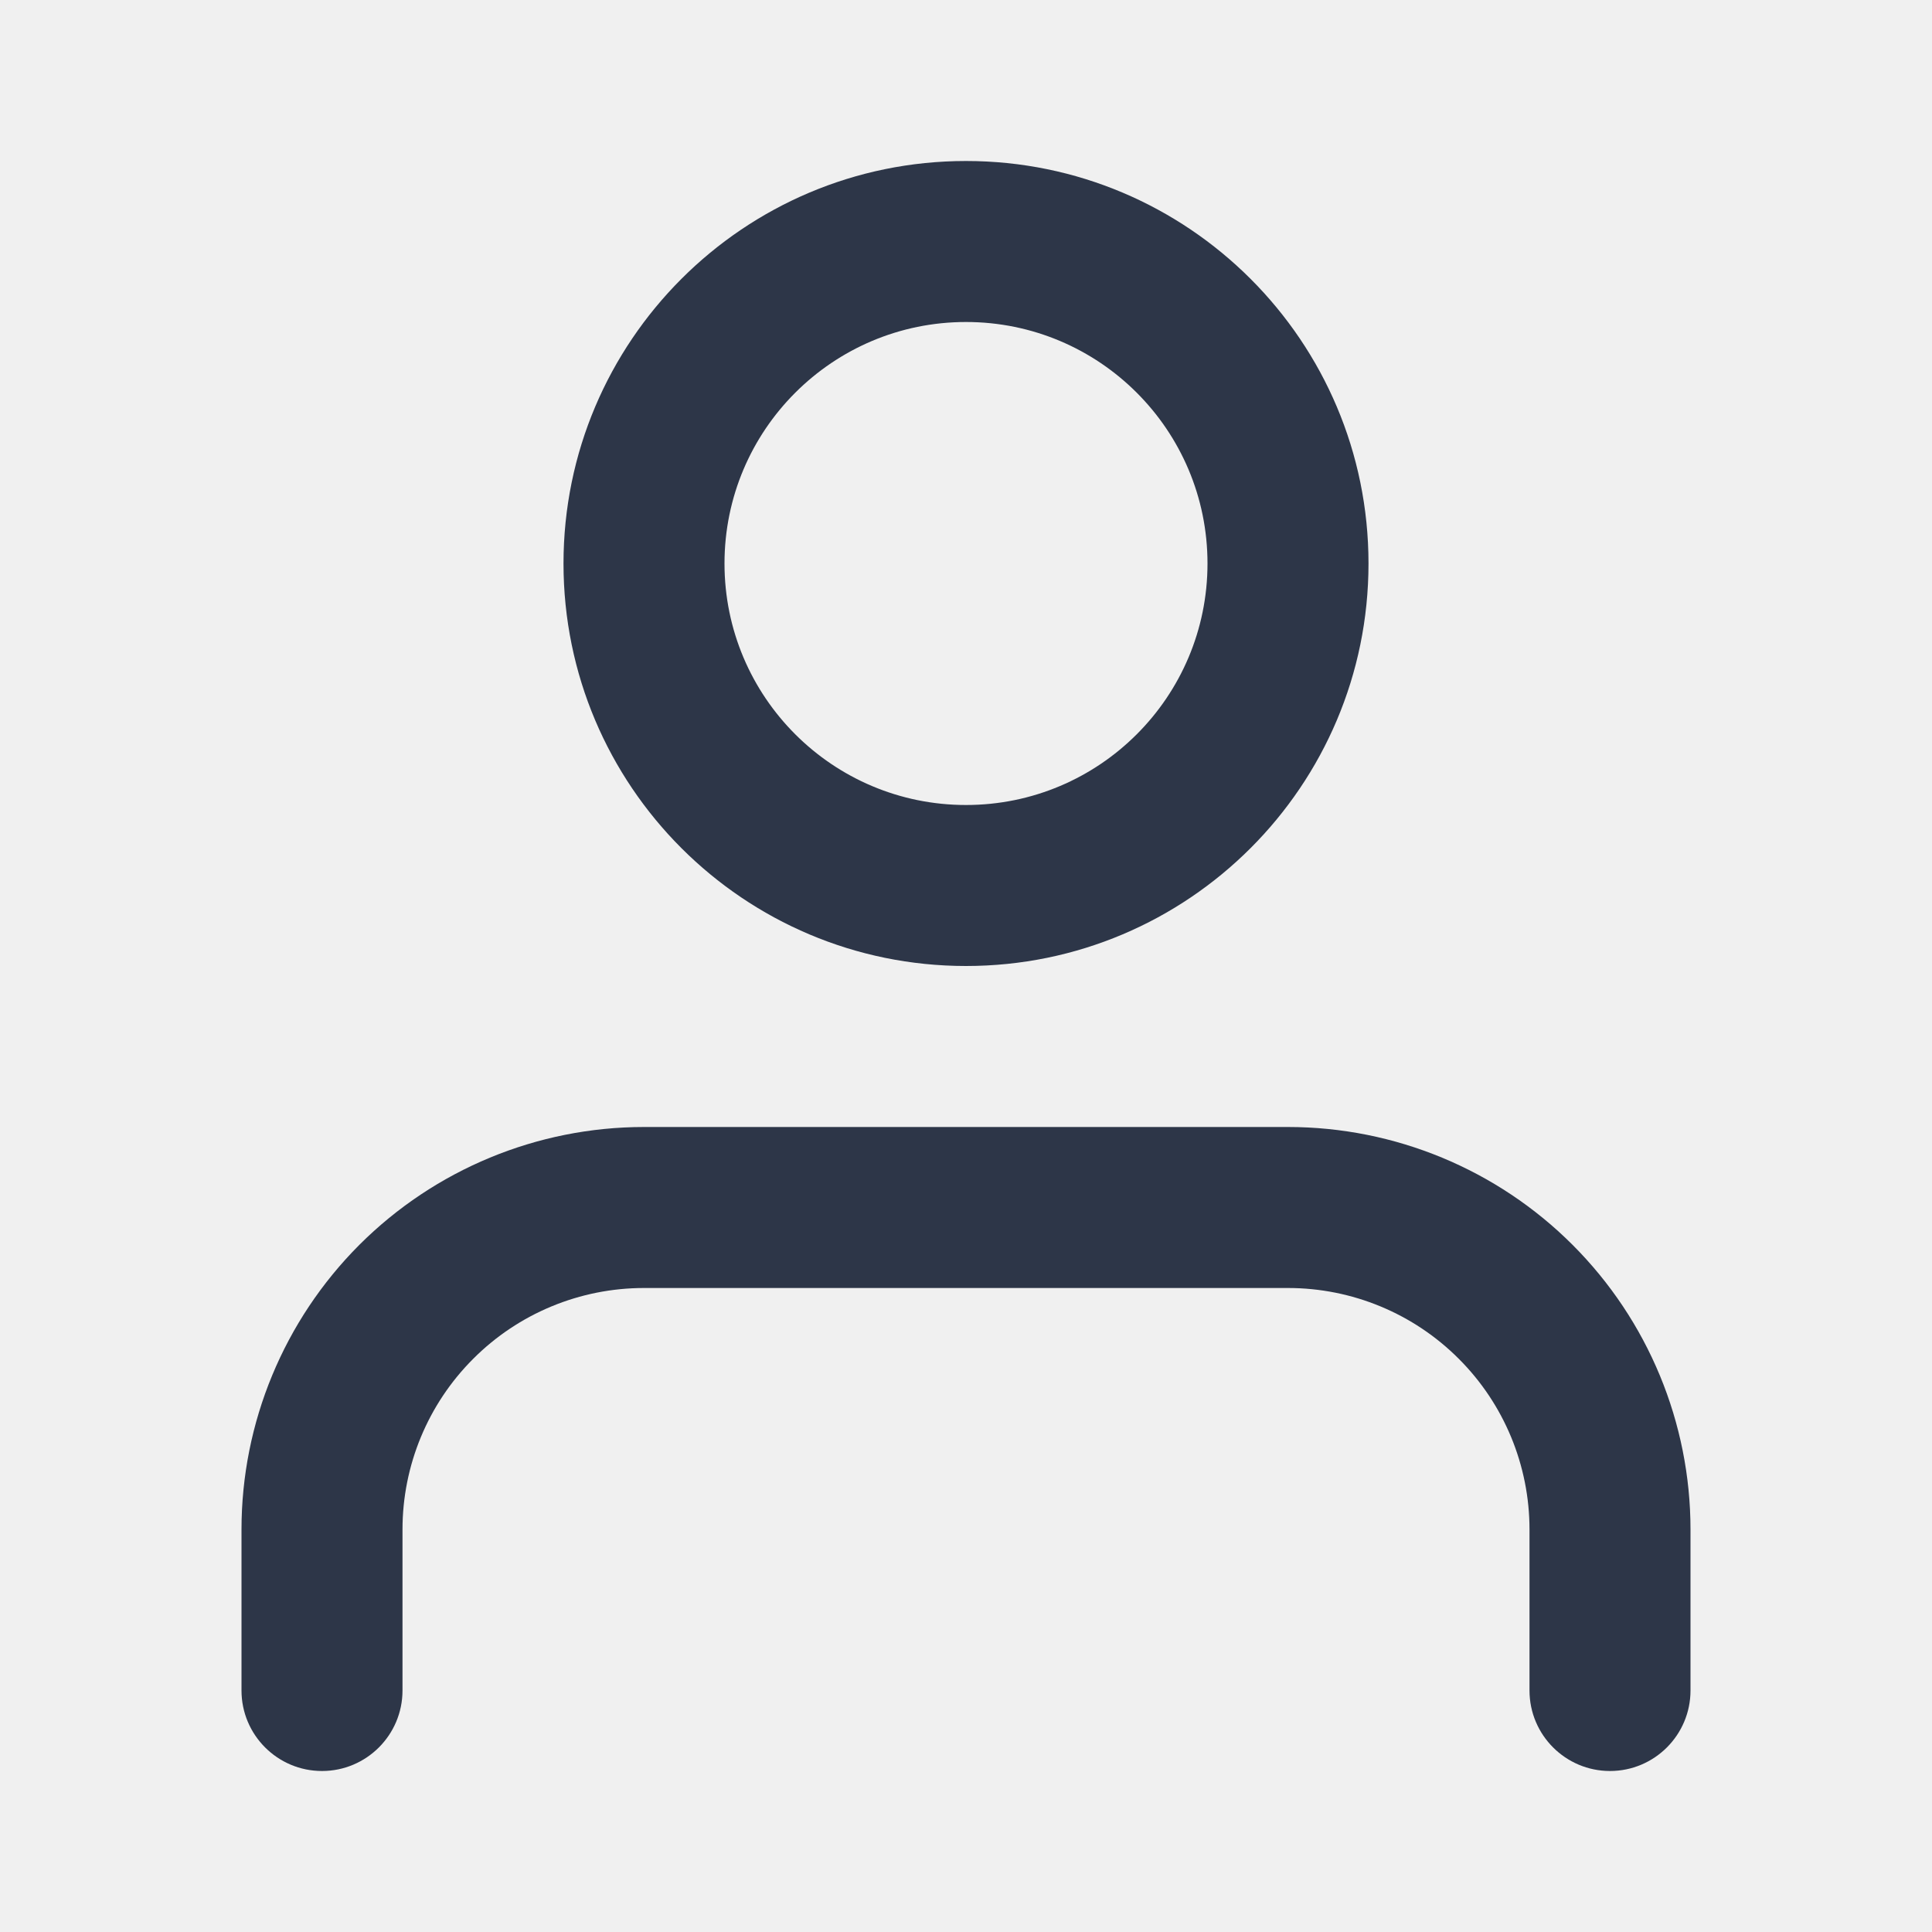
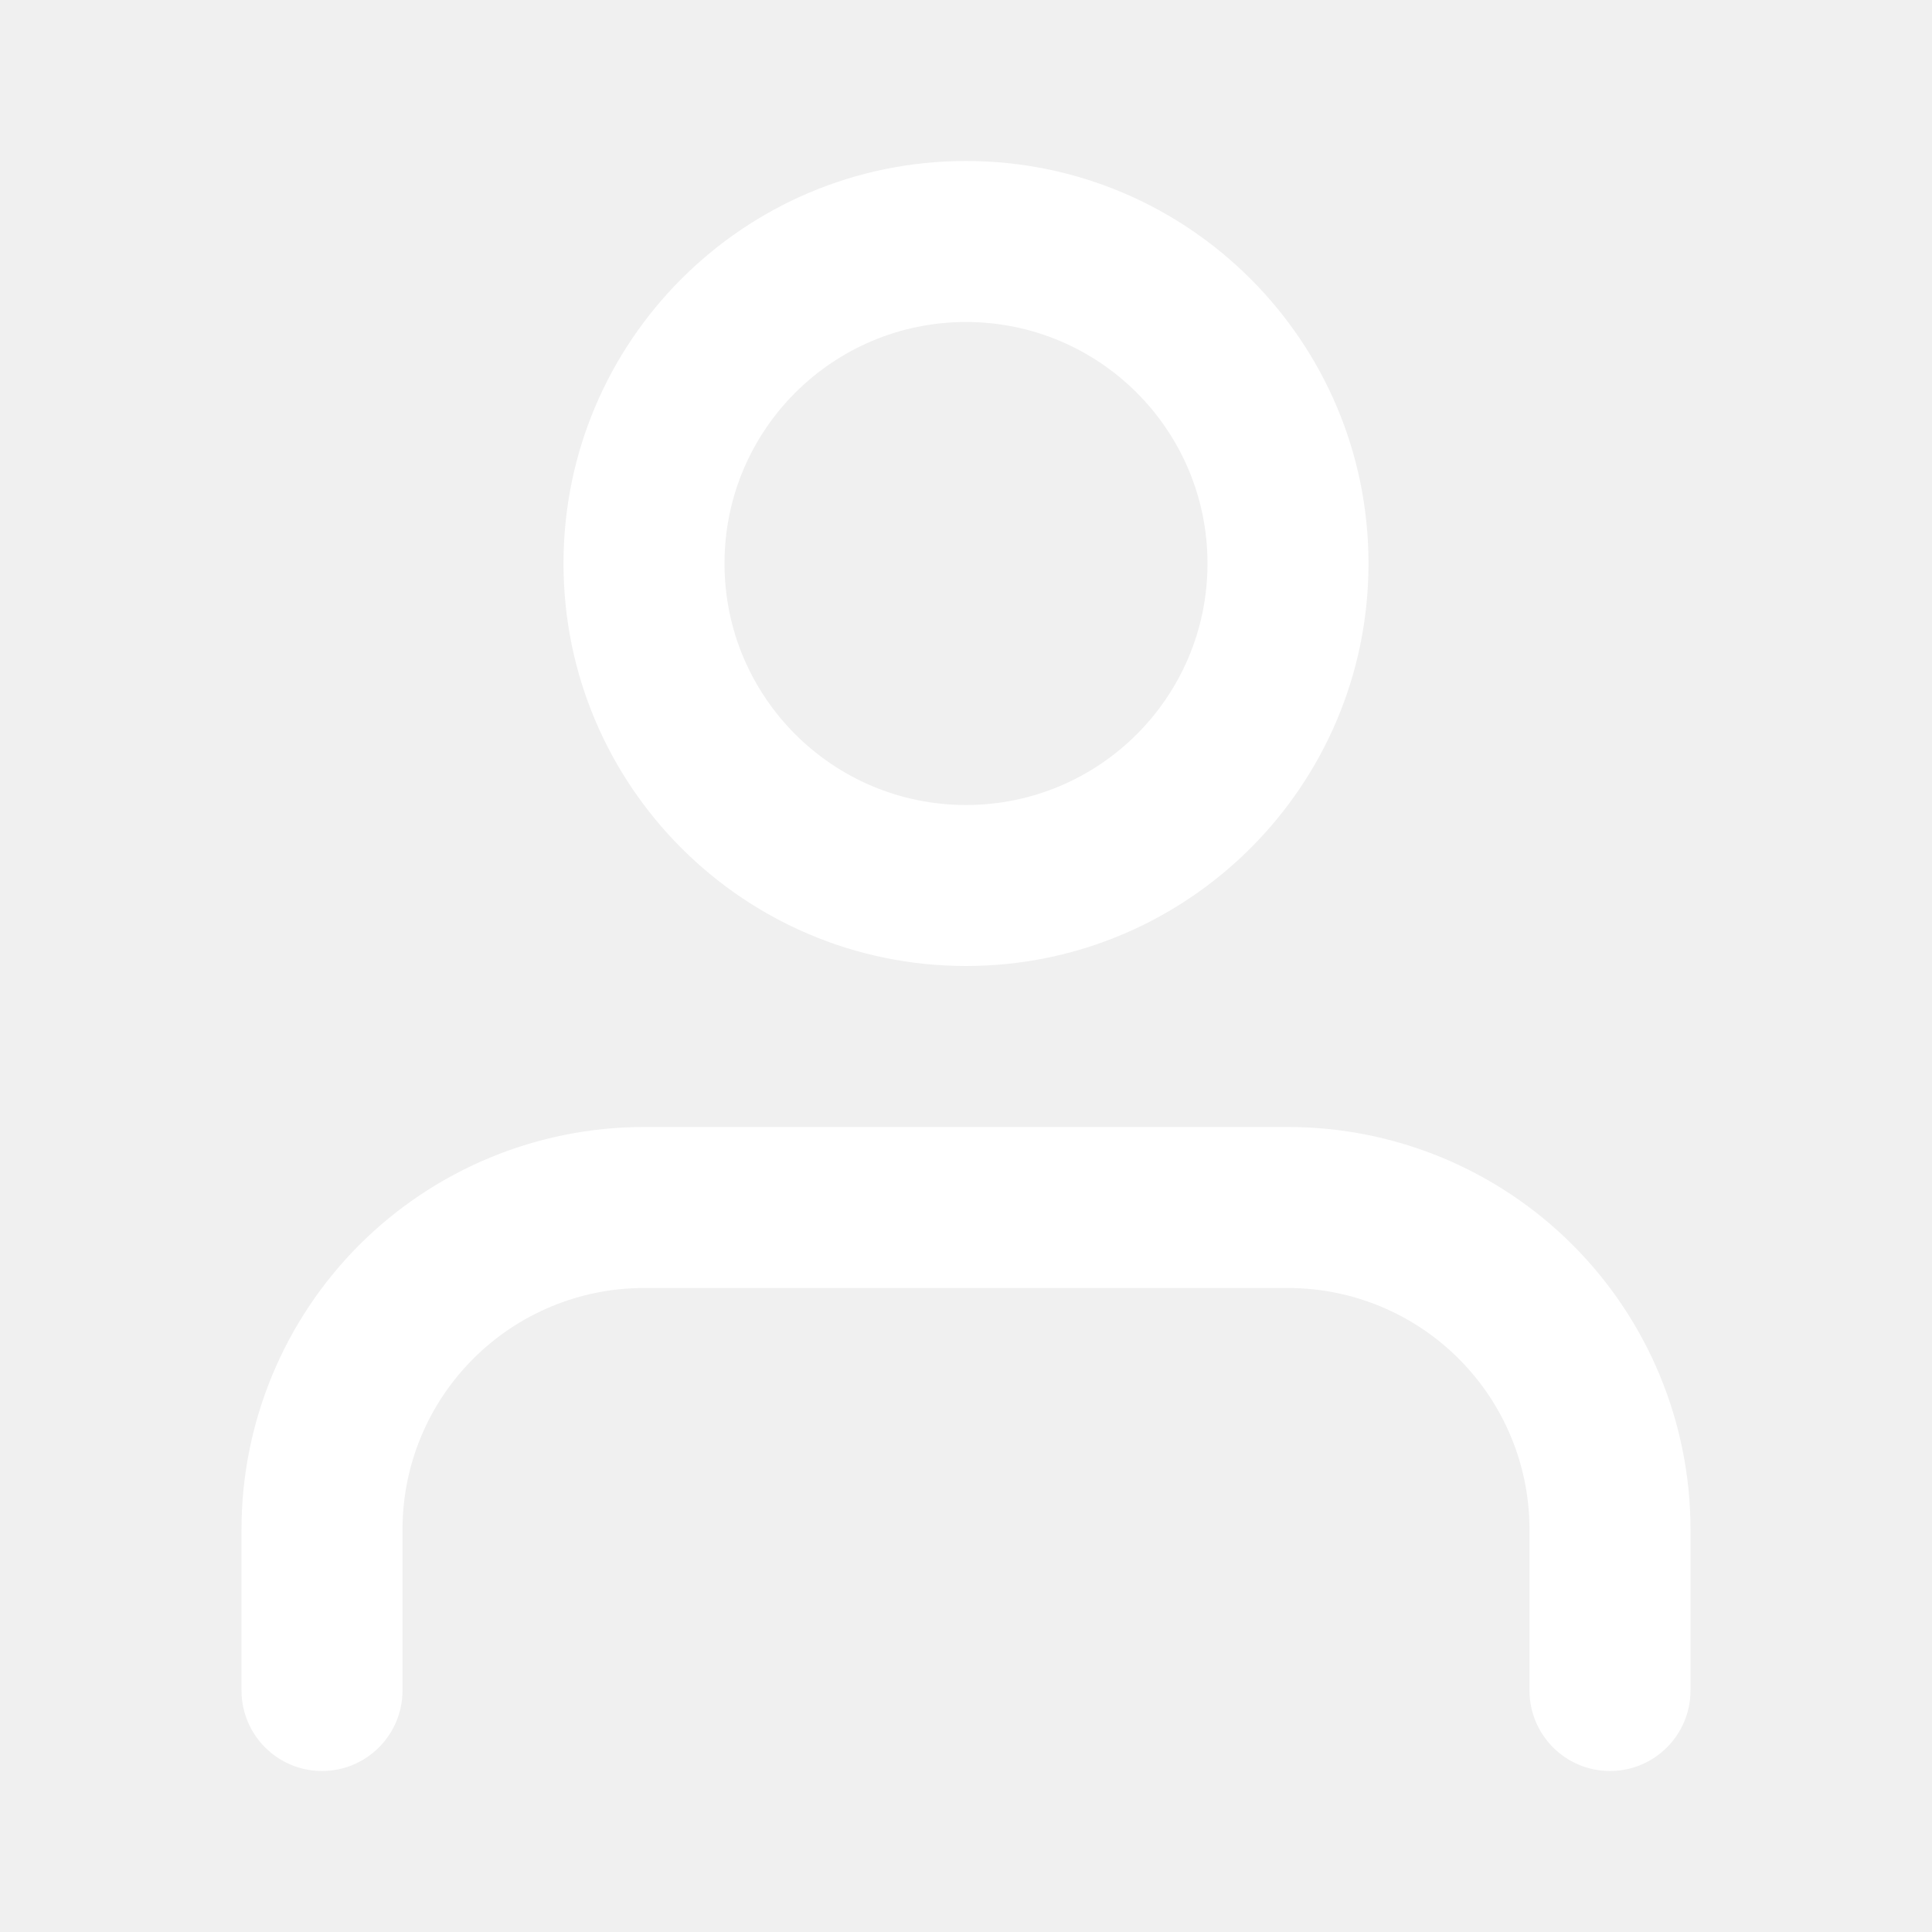
<svg xmlns="http://www.w3.org/2000/svg" width="24" height="24" viewBox="0 0 24 24" fill="none">
-   <path fill-rule="evenodd" clip-rule="evenodd" d="M12 2C9.239 2 7 4.239 7 7C7 9.761 9.239 12 12 12C14.761 12 17 9.761 17 7C17 4.239 14.761 2 12 2ZM9 7C9 5.343 10.343 4 12 4C13.657 4 15 5.343 15 7C15 8.657 13.657 10 12 10C10.343 10 9 8.657 9 7Z" fill="#2D3648" />
-   <path d="M8 14C6.674 14 5.402 14.527 4.464 15.464C3.527 16.402 3 17.674 3 19V21C3 21.552 3.448 22 4 22C4.552 22 5 21.552 5 21V19C5 18.204 5.316 17.441 5.879 16.879C6.441 16.316 7.204 16 8 16H16C16.796 16 17.559 16.316 18.121 16.879C18.684 17.441 19 18.204 19 19V21C19 21.552 19.448 22 20 22C20.552 22 21 21.552 21 21V19C21 17.674 20.473 16.402 19.535 15.464C18.598 14.527 17.326 14 16 14H8Z" fill="#2D3648" />
+   <path fill-rule="evenodd" clip-rule="evenodd" d="M12 2C9.239 2 7 4.239 7 7C7 9.761 9.239 12 12 12C14.761 12 17 9.761 17 7C17 4.239 14.761 2 12 2ZM9 7C9 5.343 10.343 4 12 4C13.657 4 15 5.343 15 7C15 8.657 13.657 10 12 10C10.343 10 9 8.657 9 7Z" fill="#fff" />
+   <path d="M8 14C6.674 14 5.402 14.527 4.464 15.464C3.527 16.402 3 17.674 3 19V21C3 21.552 3.448 22 4 22C4.552 22 5 21.552 5 21V19C5 18.204 5.316 17.441 5.879 16.879C6.441 16.316 7.204 16 8 16H16C16.796 16 17.559 16.316 18.121 16.879C18.684 17.441 19 18.204 19 19V21C19 21.552 19.448 22 20 22C20.552 22 21 21.552 21 21V19C21 17.674 20.473 16.402 19.535 15.464C18.598 14.527 17.326 14 16 14H8Z" fill="#fff" />
</svg>
